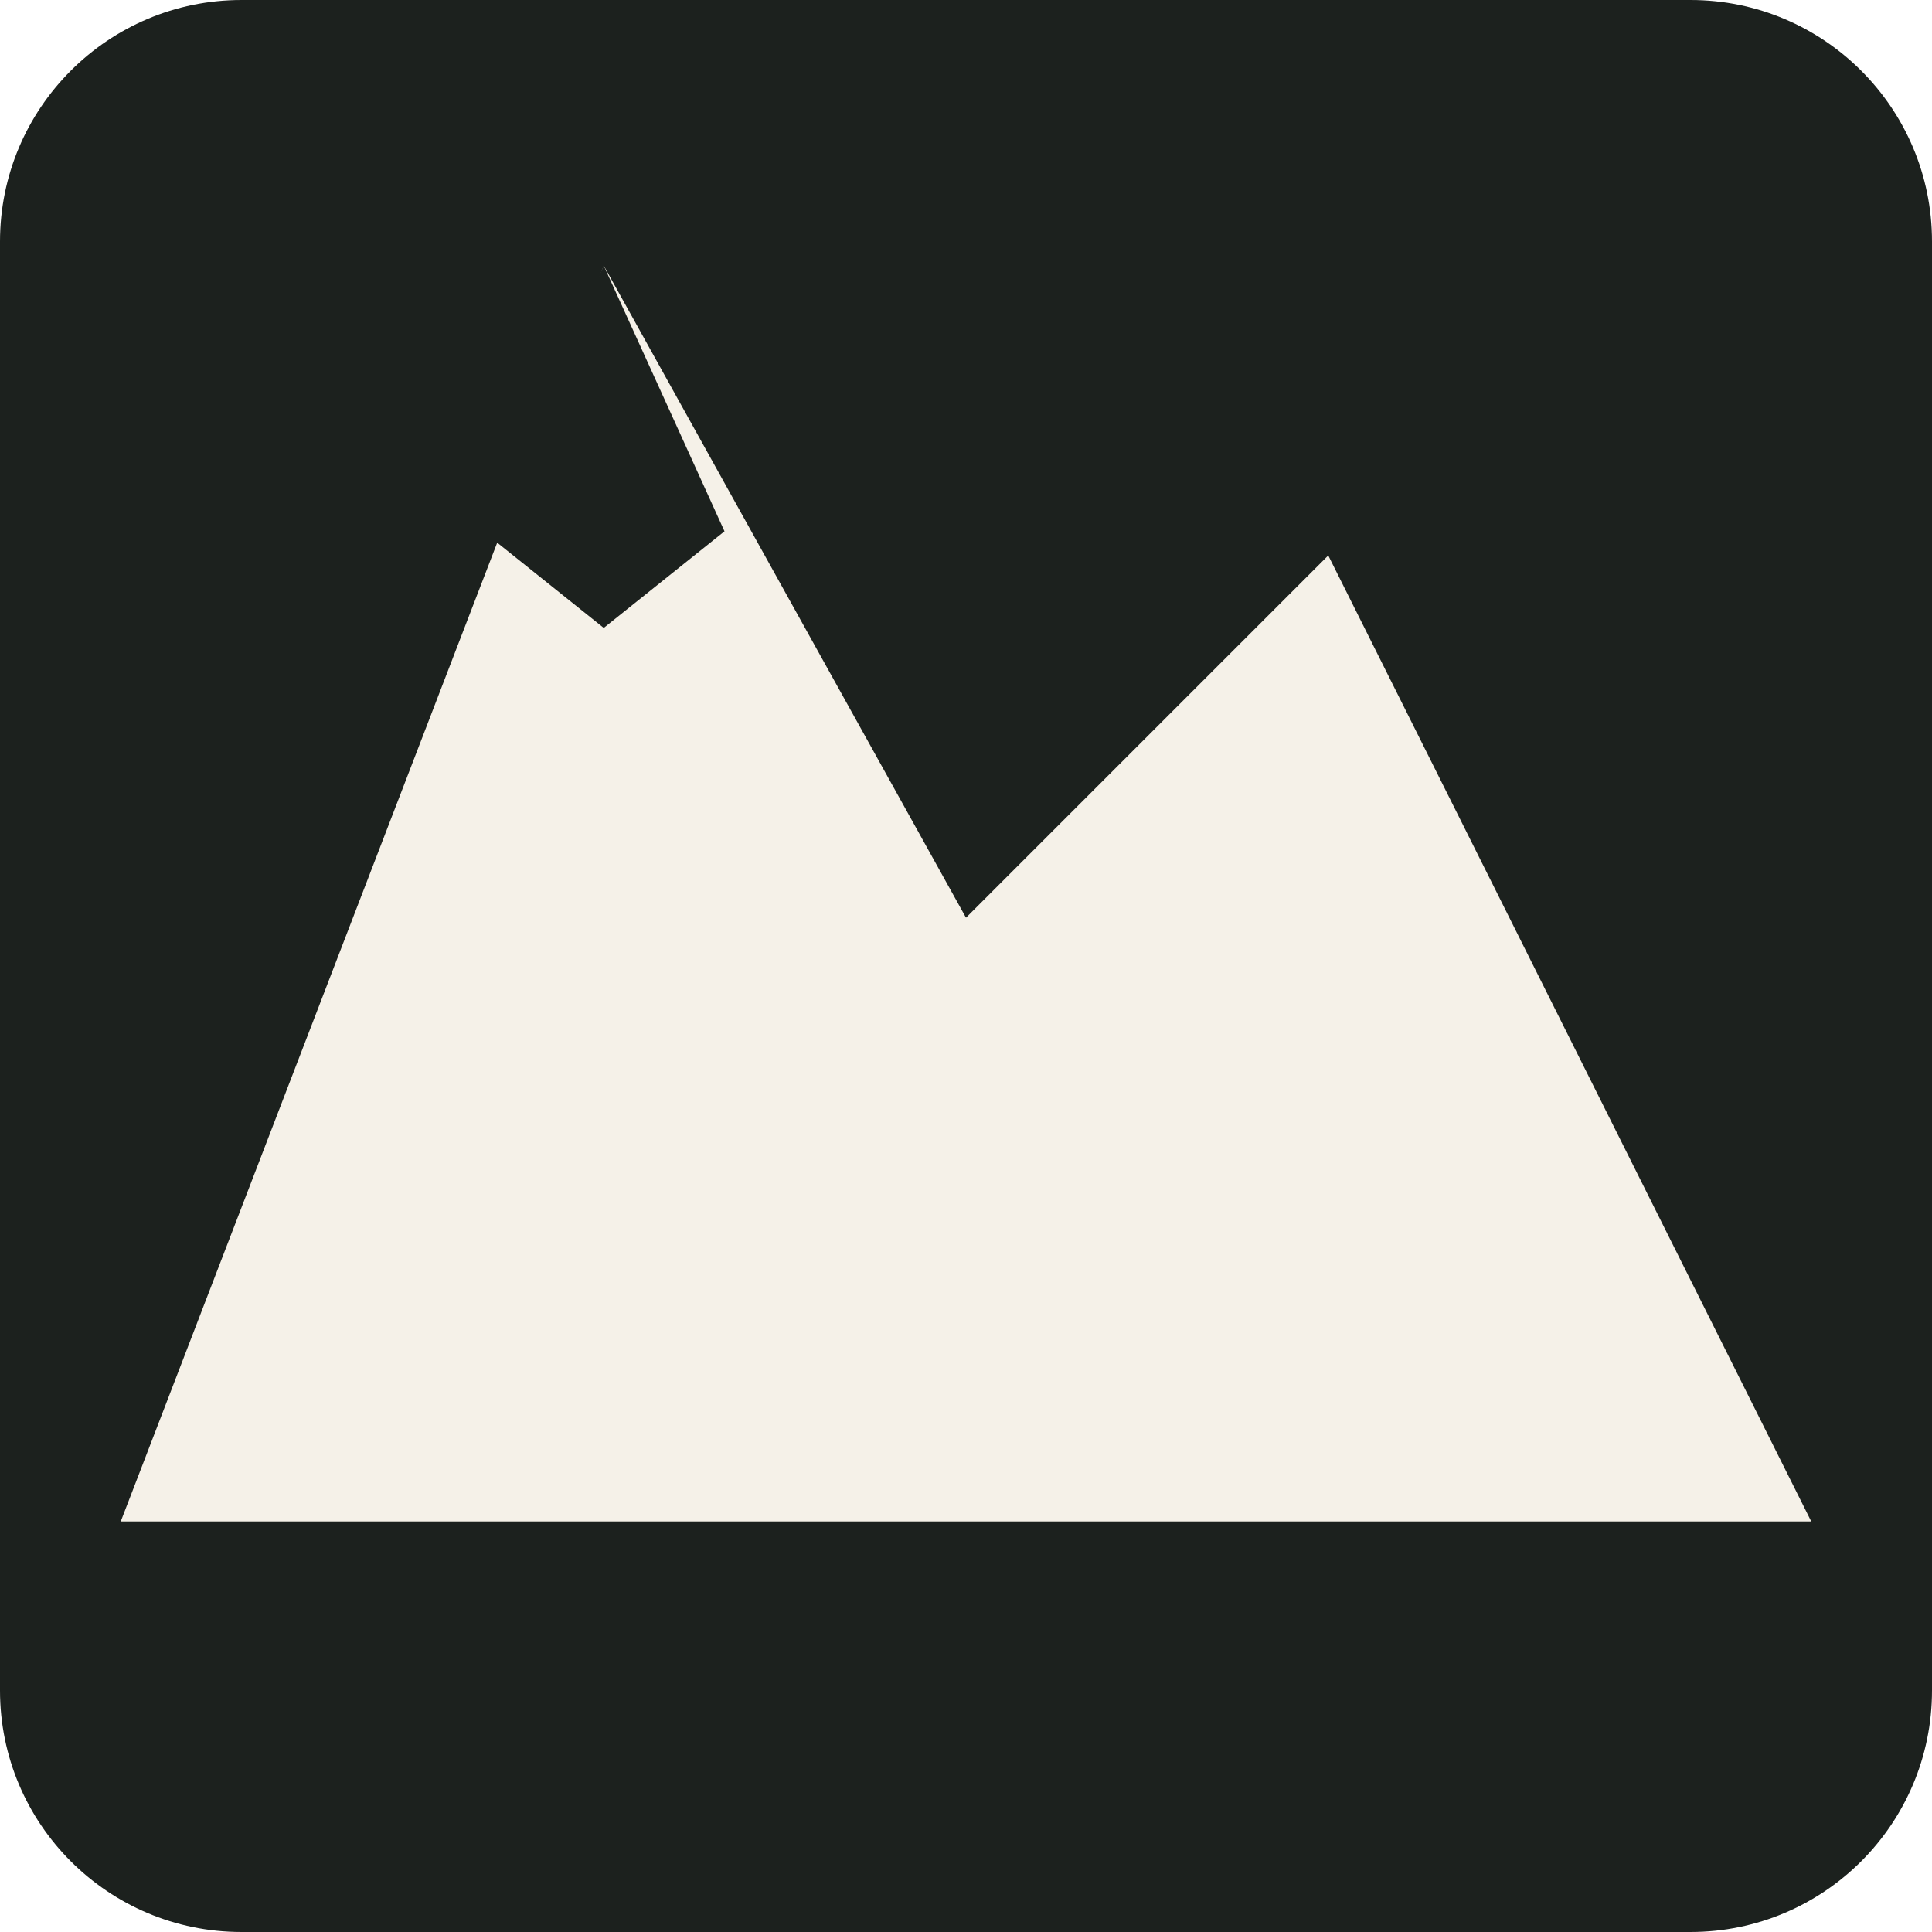
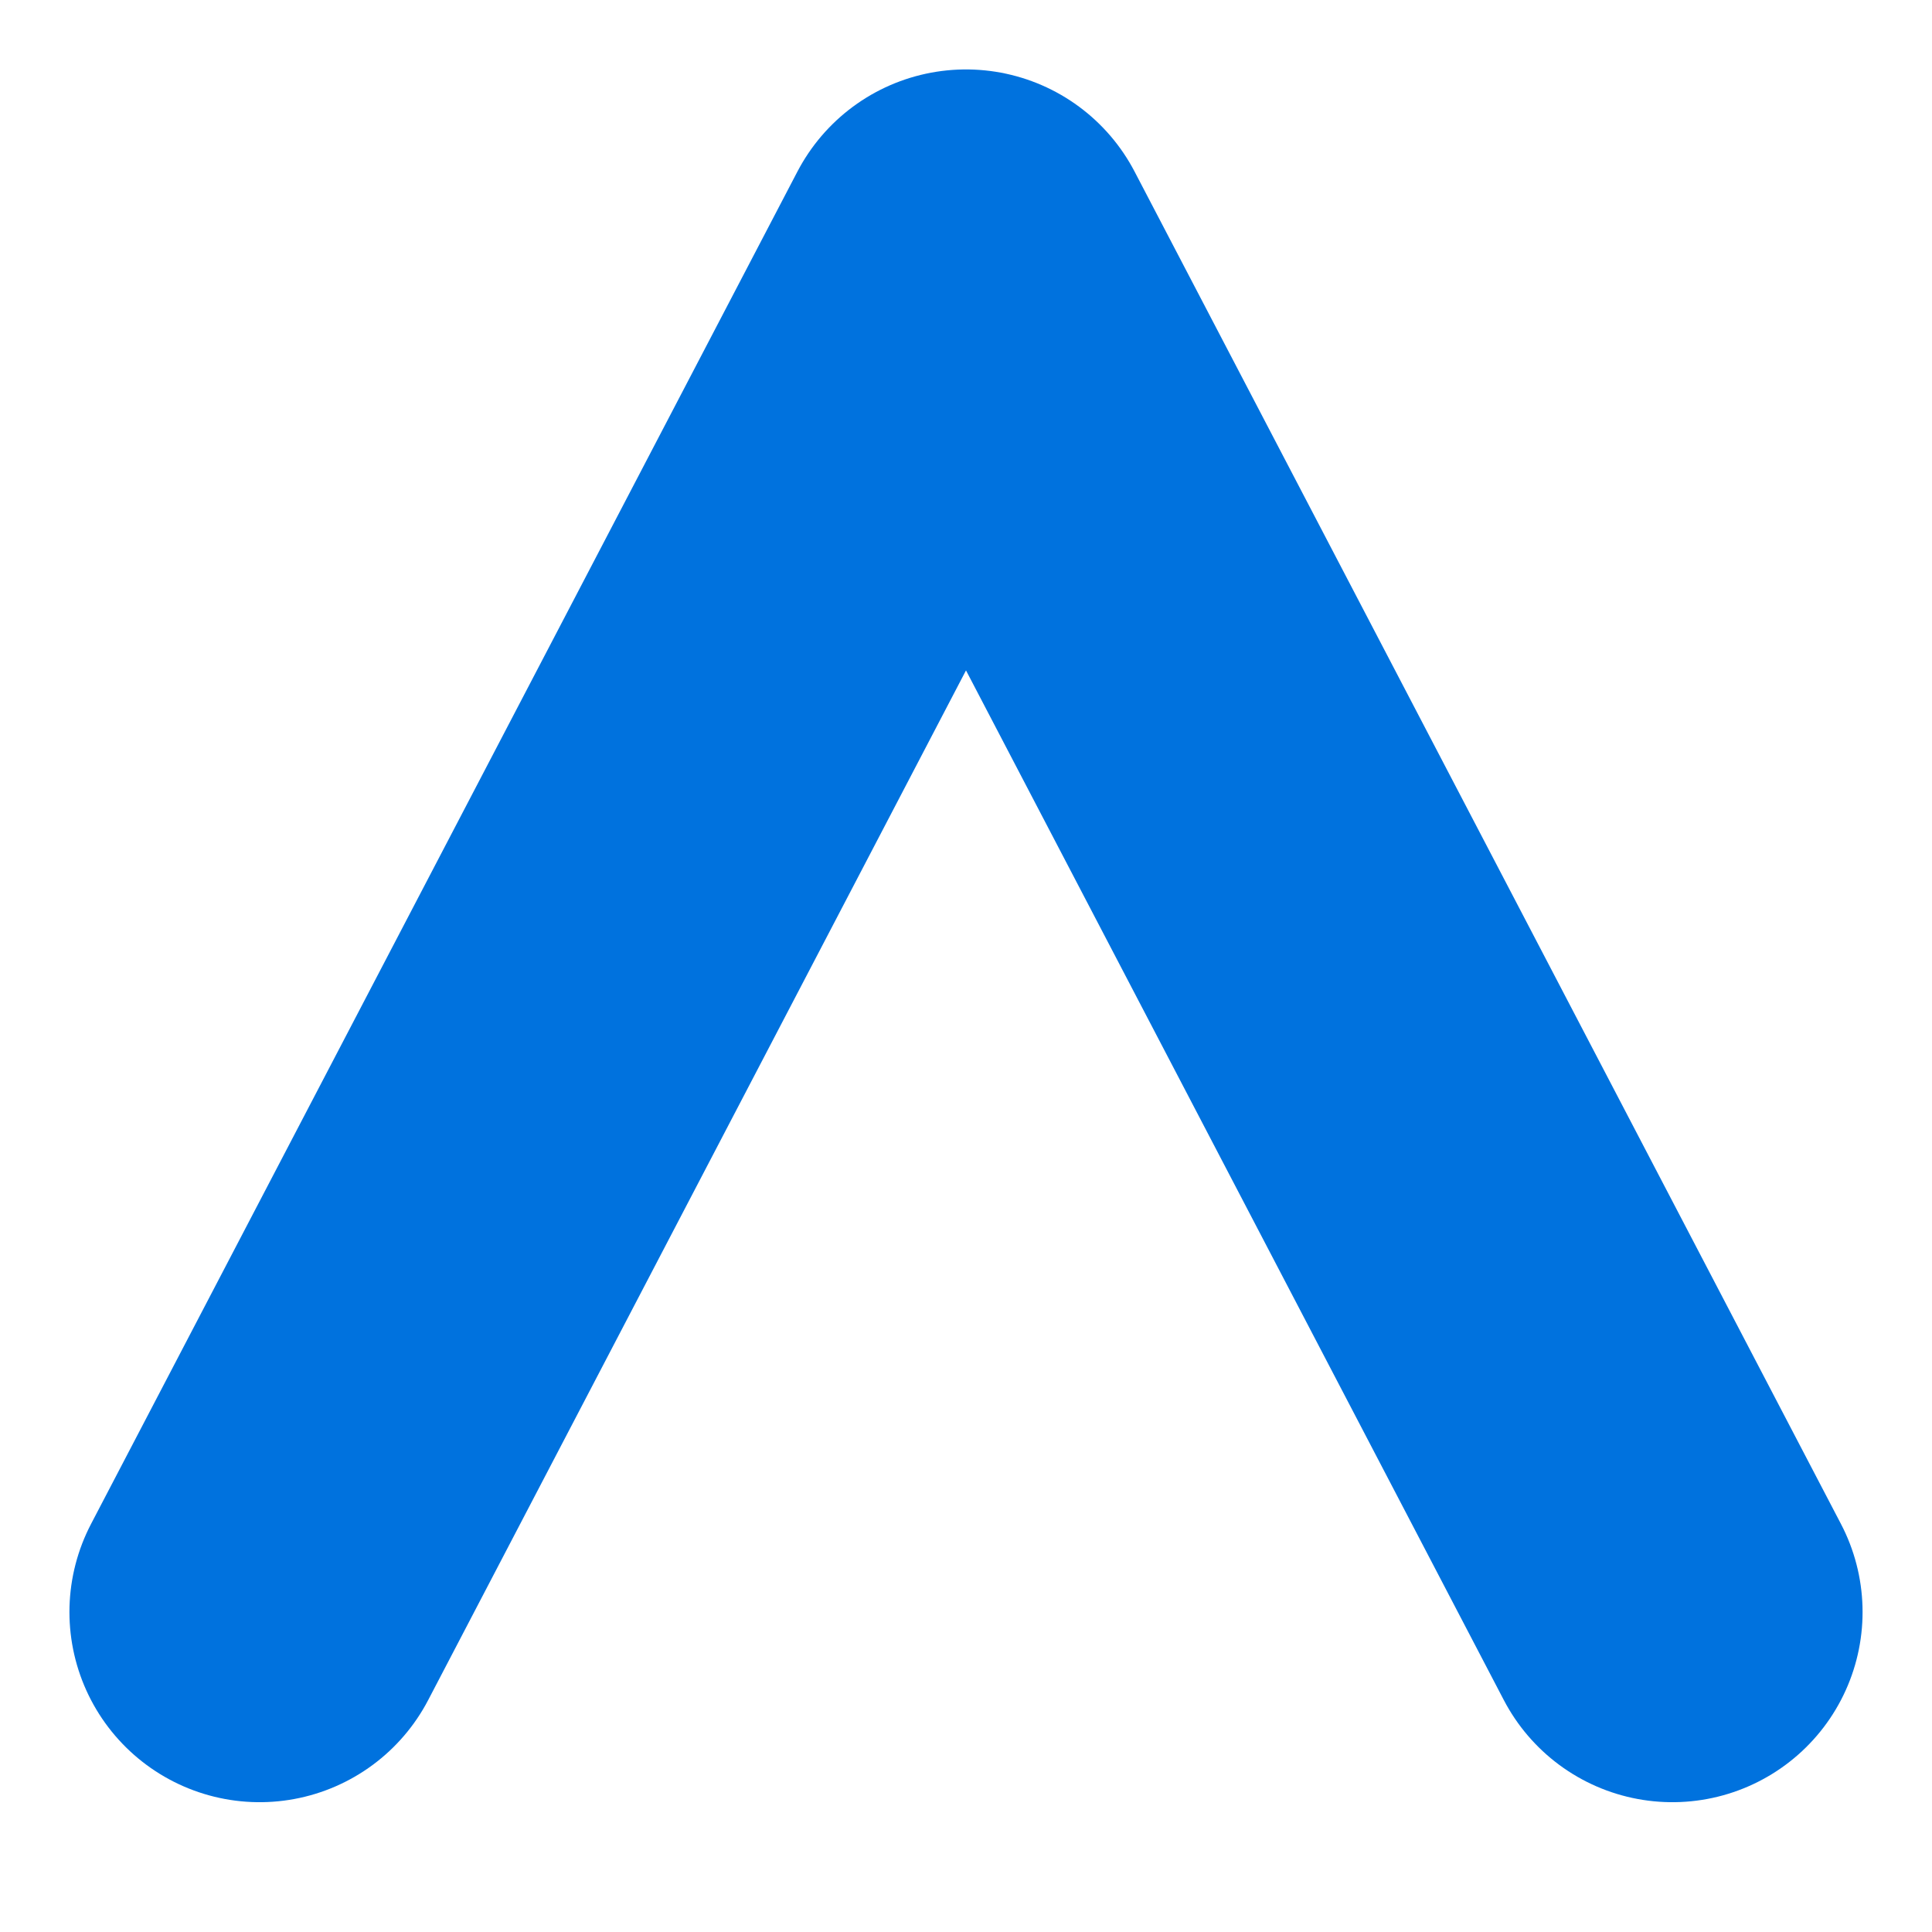
<svg xmlns="http://www.w3.org/2000/svg" viewBox="0 0 16 16">
-   <rect width="16" height="16" rx="2" fill="#1c211e" />
-   <path fill="#F5F1E8" d="M1 12.6 5 2.2 8 7.6 11 4.6 15 12.6Z" />
-   <path fill="#1c211e" d="M5 2.2 6 4.4 5 5.2 4 4.4Z" />
+   <style>
+     .m { stroke: #0072DE; }
+     @media (prefers-color-scheme: dark) {
+       .m { stroke: #8EC8FF; }
+     }
+   </style>
+   <path class="m" d="M2.15 13.35 8 2.15 13.85 13.35" fill="none" stroke-width="3.15" stroke-linecap="round" stroke-linejoin="round" />
</svg>
